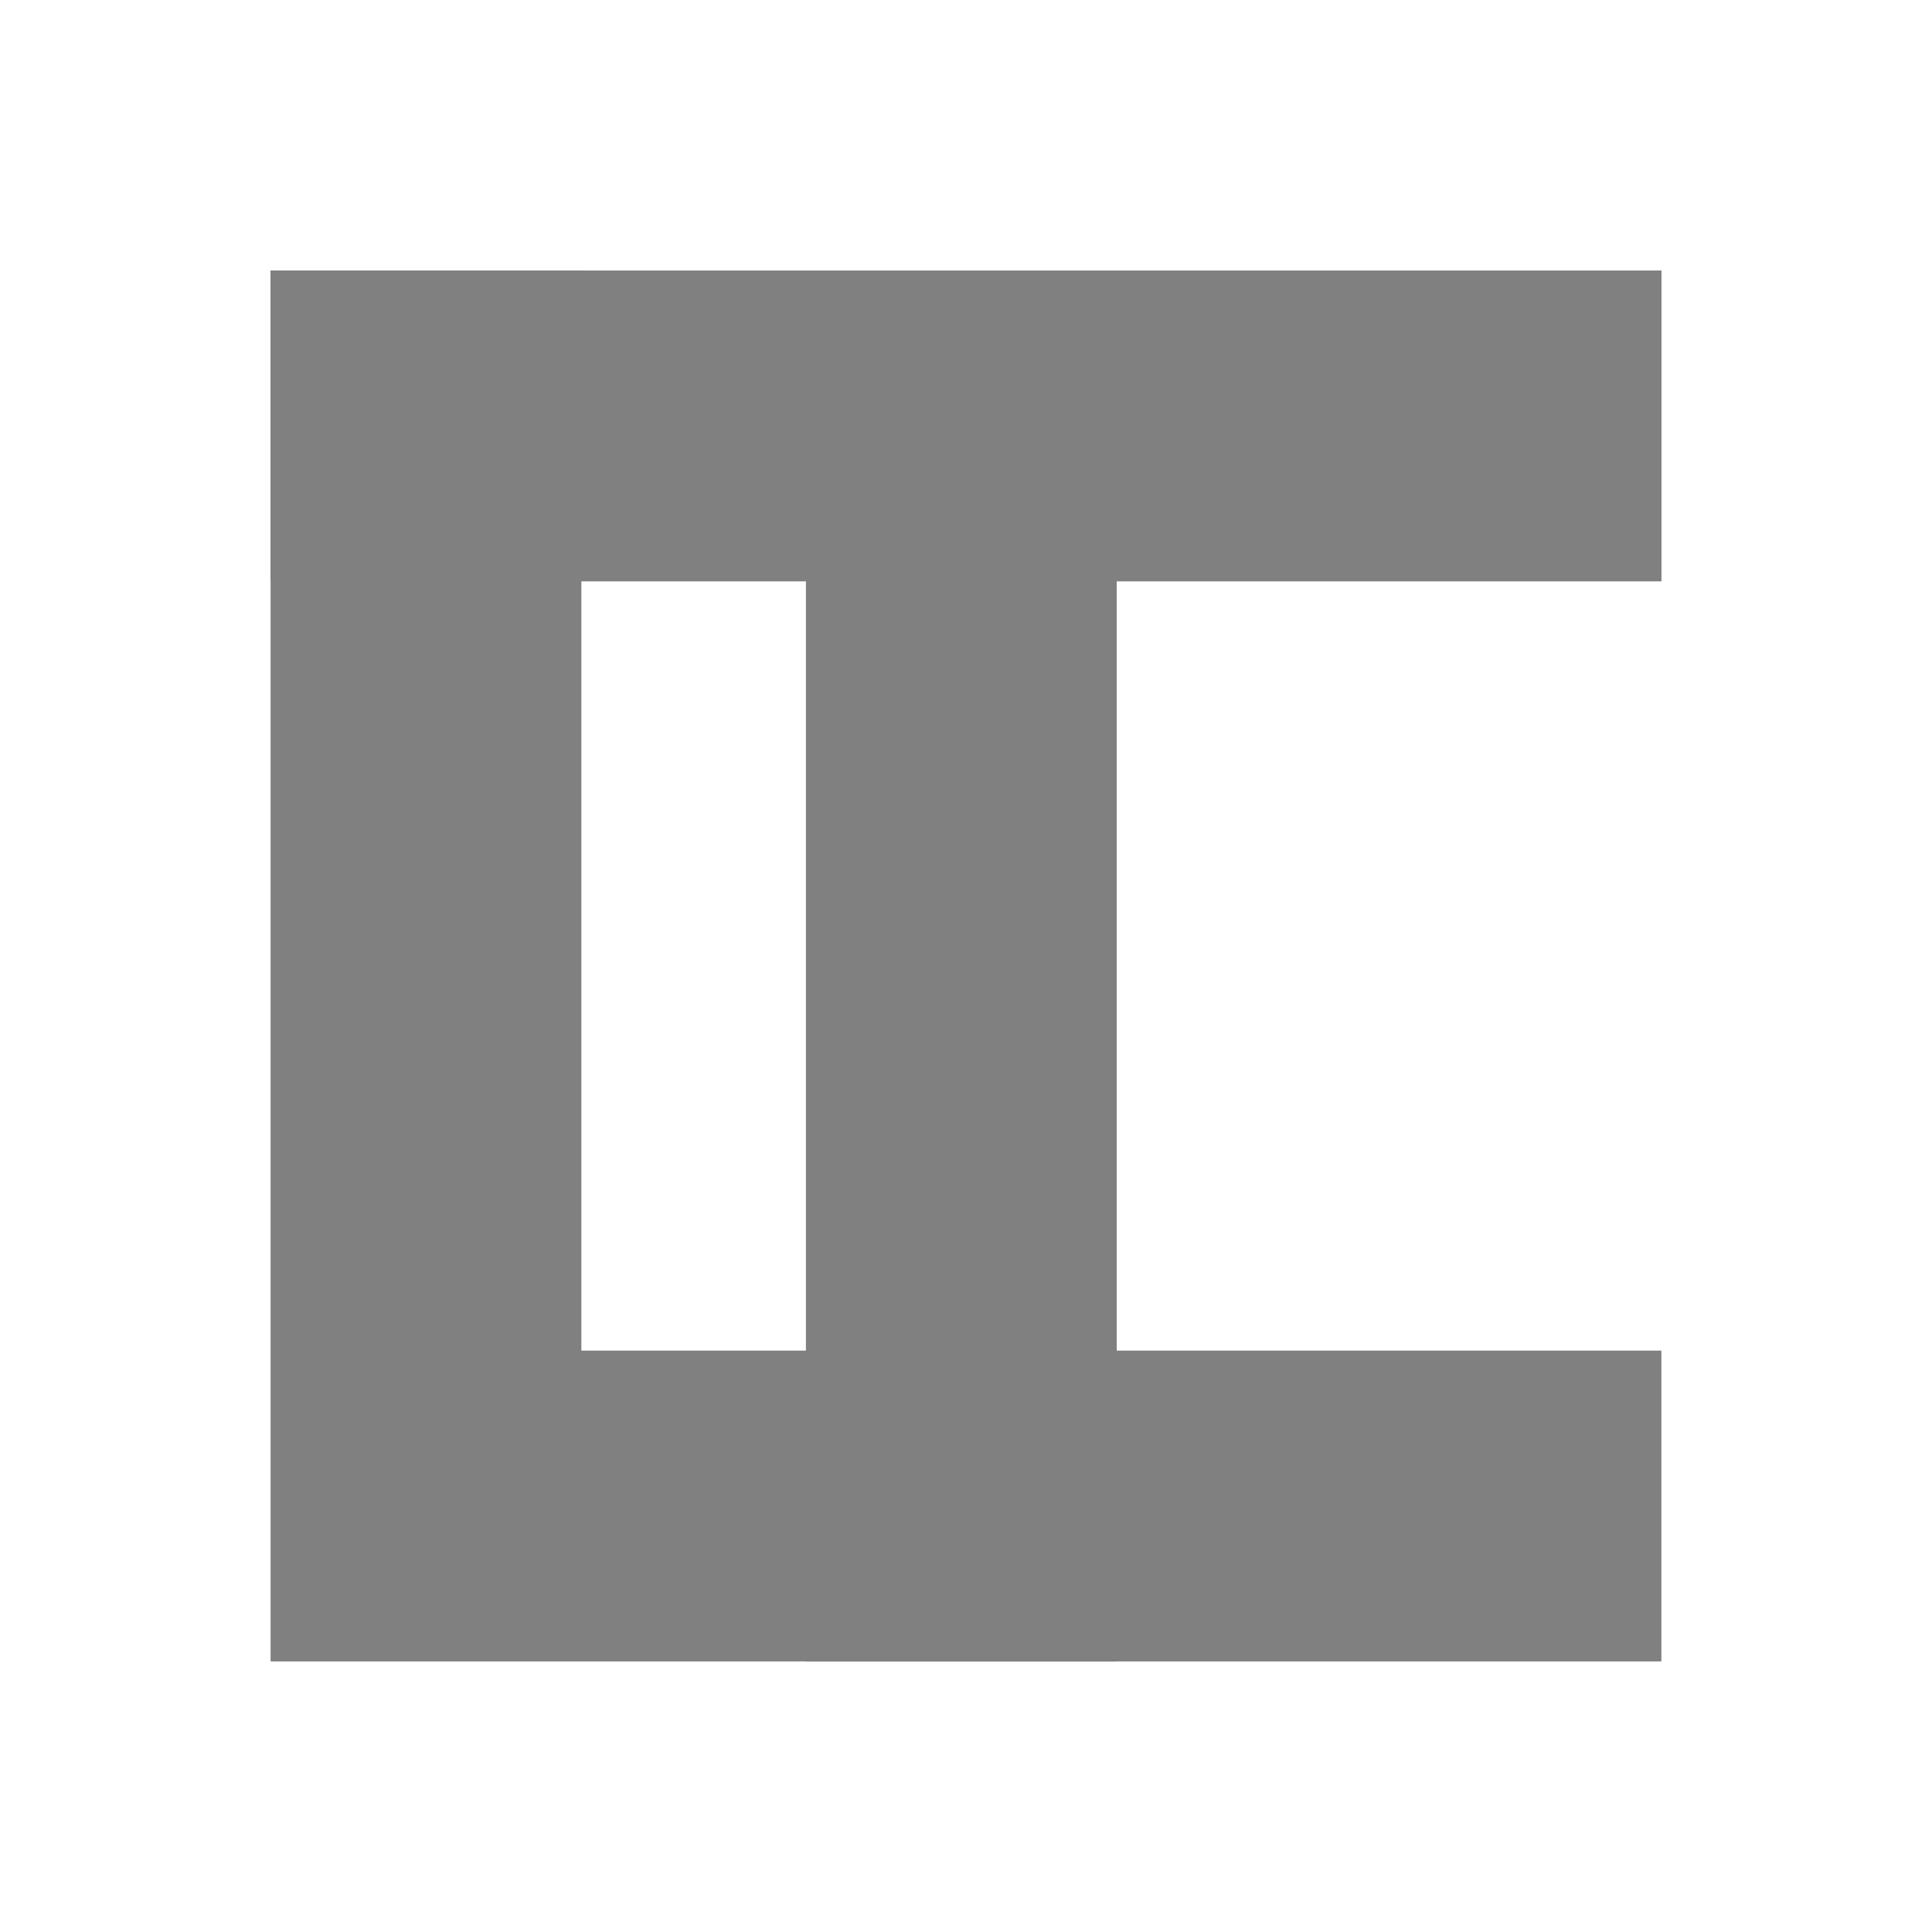
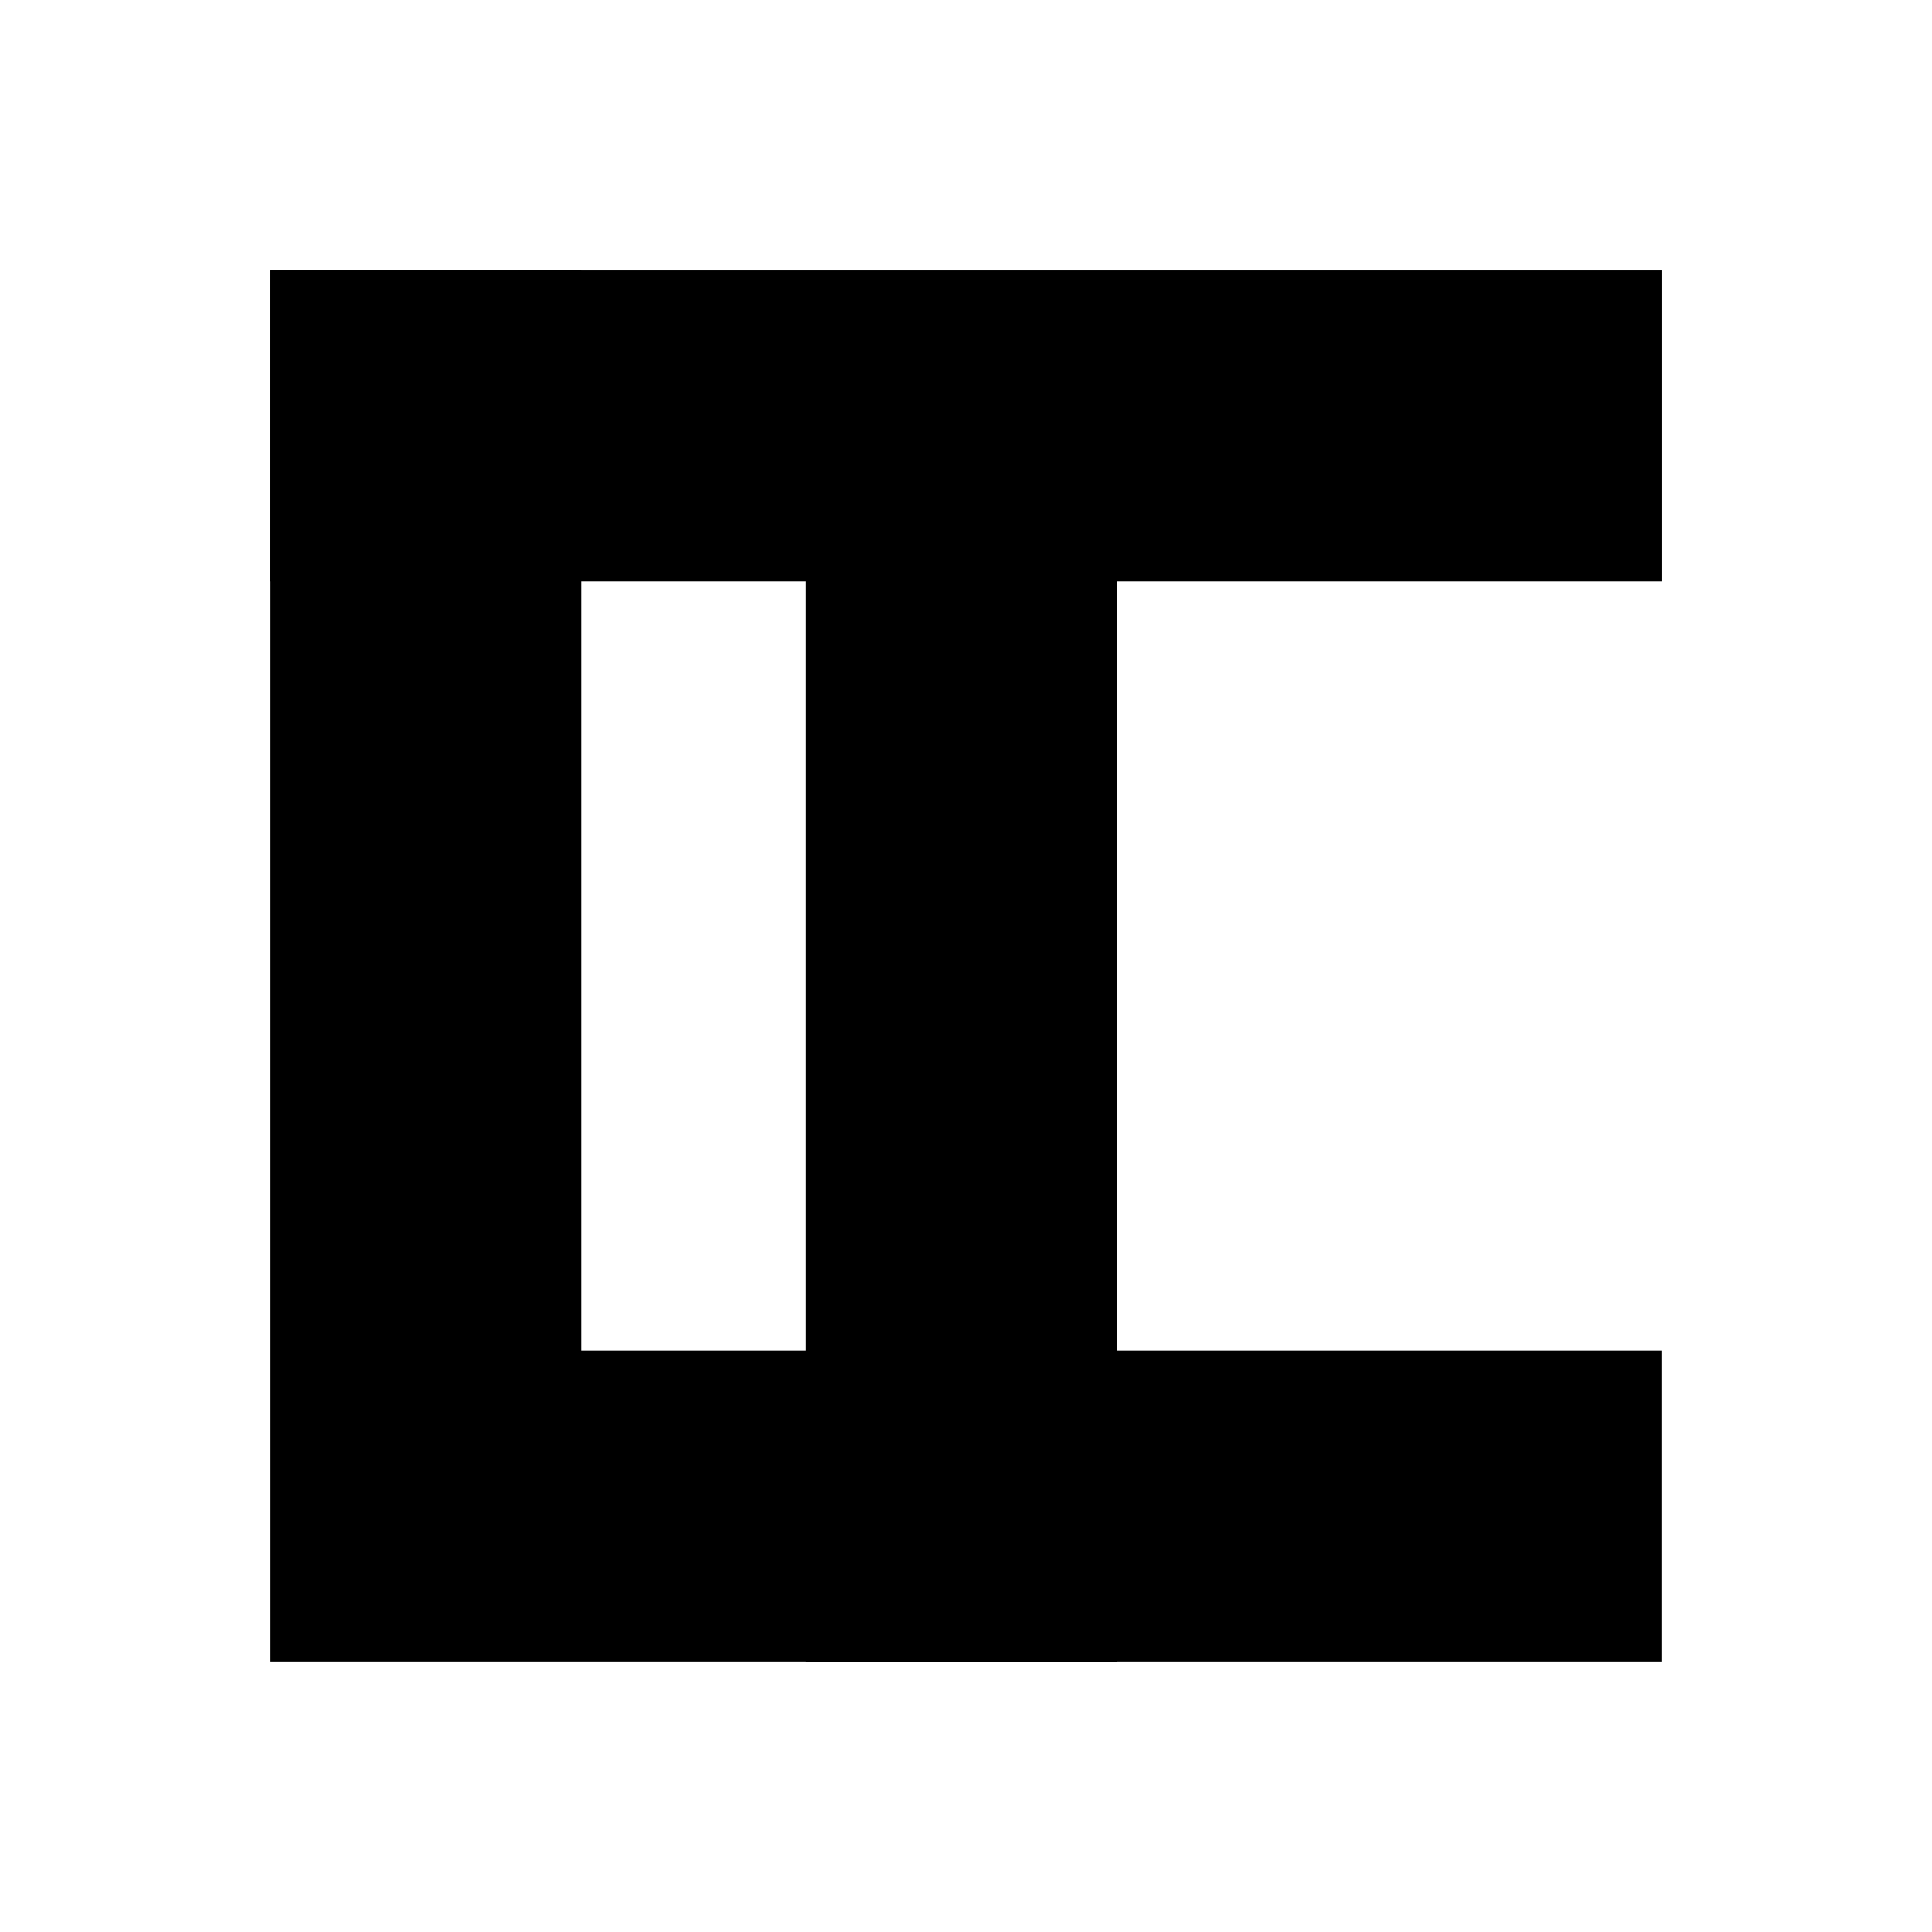
<svg xmlns="http://www.w3.org/2000/svg" version="1.1" viewBox="0 0 256 256">
-   <path d="m35.853 35.857v184.29h184.29v-41.187h-143.11v-143.12z" fill="#808080" />
+   <path d="m35.853 35.857v184.29h184.29v-41.187h-143.11v-143.12z" fill="#000" />
  <g transform="matrix(1.3001 0 0 1.3001 -38.617 -38.624)">
-     <path d="m57.279 57.279v31.682h54.561v110.09h31.68v-110.09h55.52v-31.682z" fill="#808080" data-themed="true" data-iconColor="Textlintignore" />
+     <path d="m57.279 57.279v31.682h54.561v110.09h31.68v-110.09h55.52v-31.682z" fill="#000" data-themed="true" data-iconColor="Textlintignore" />
  </g>
</svg>
